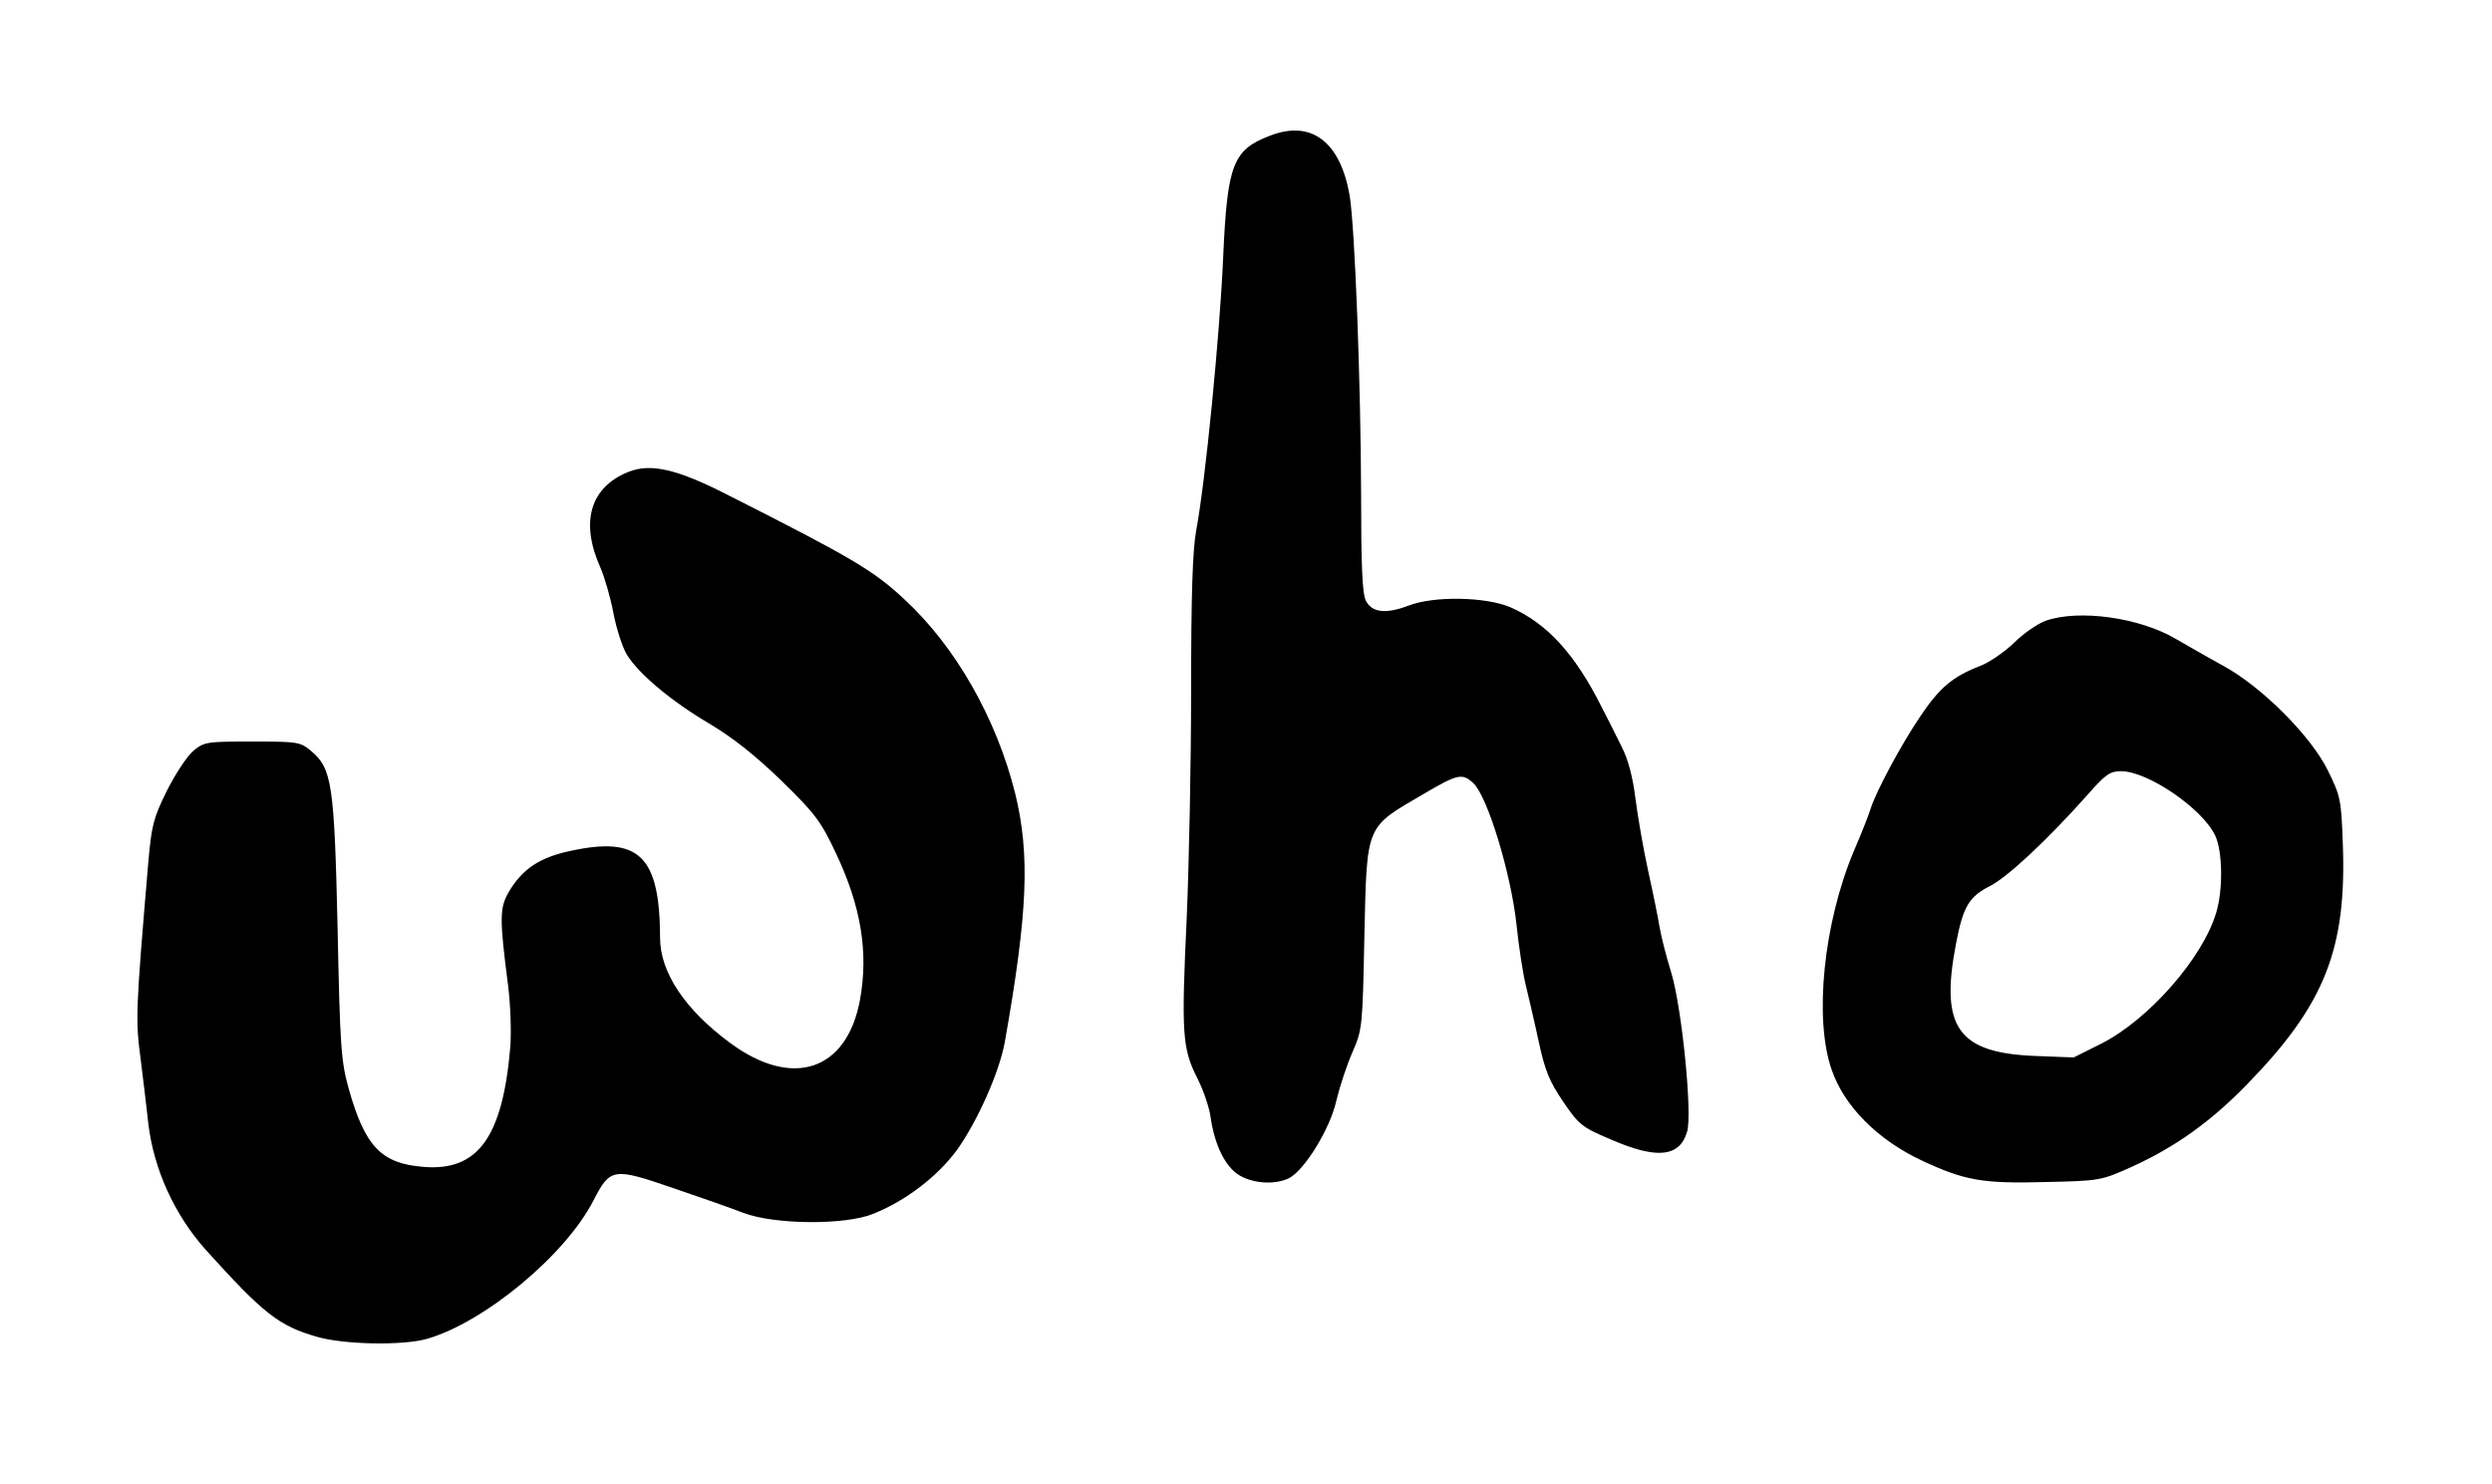
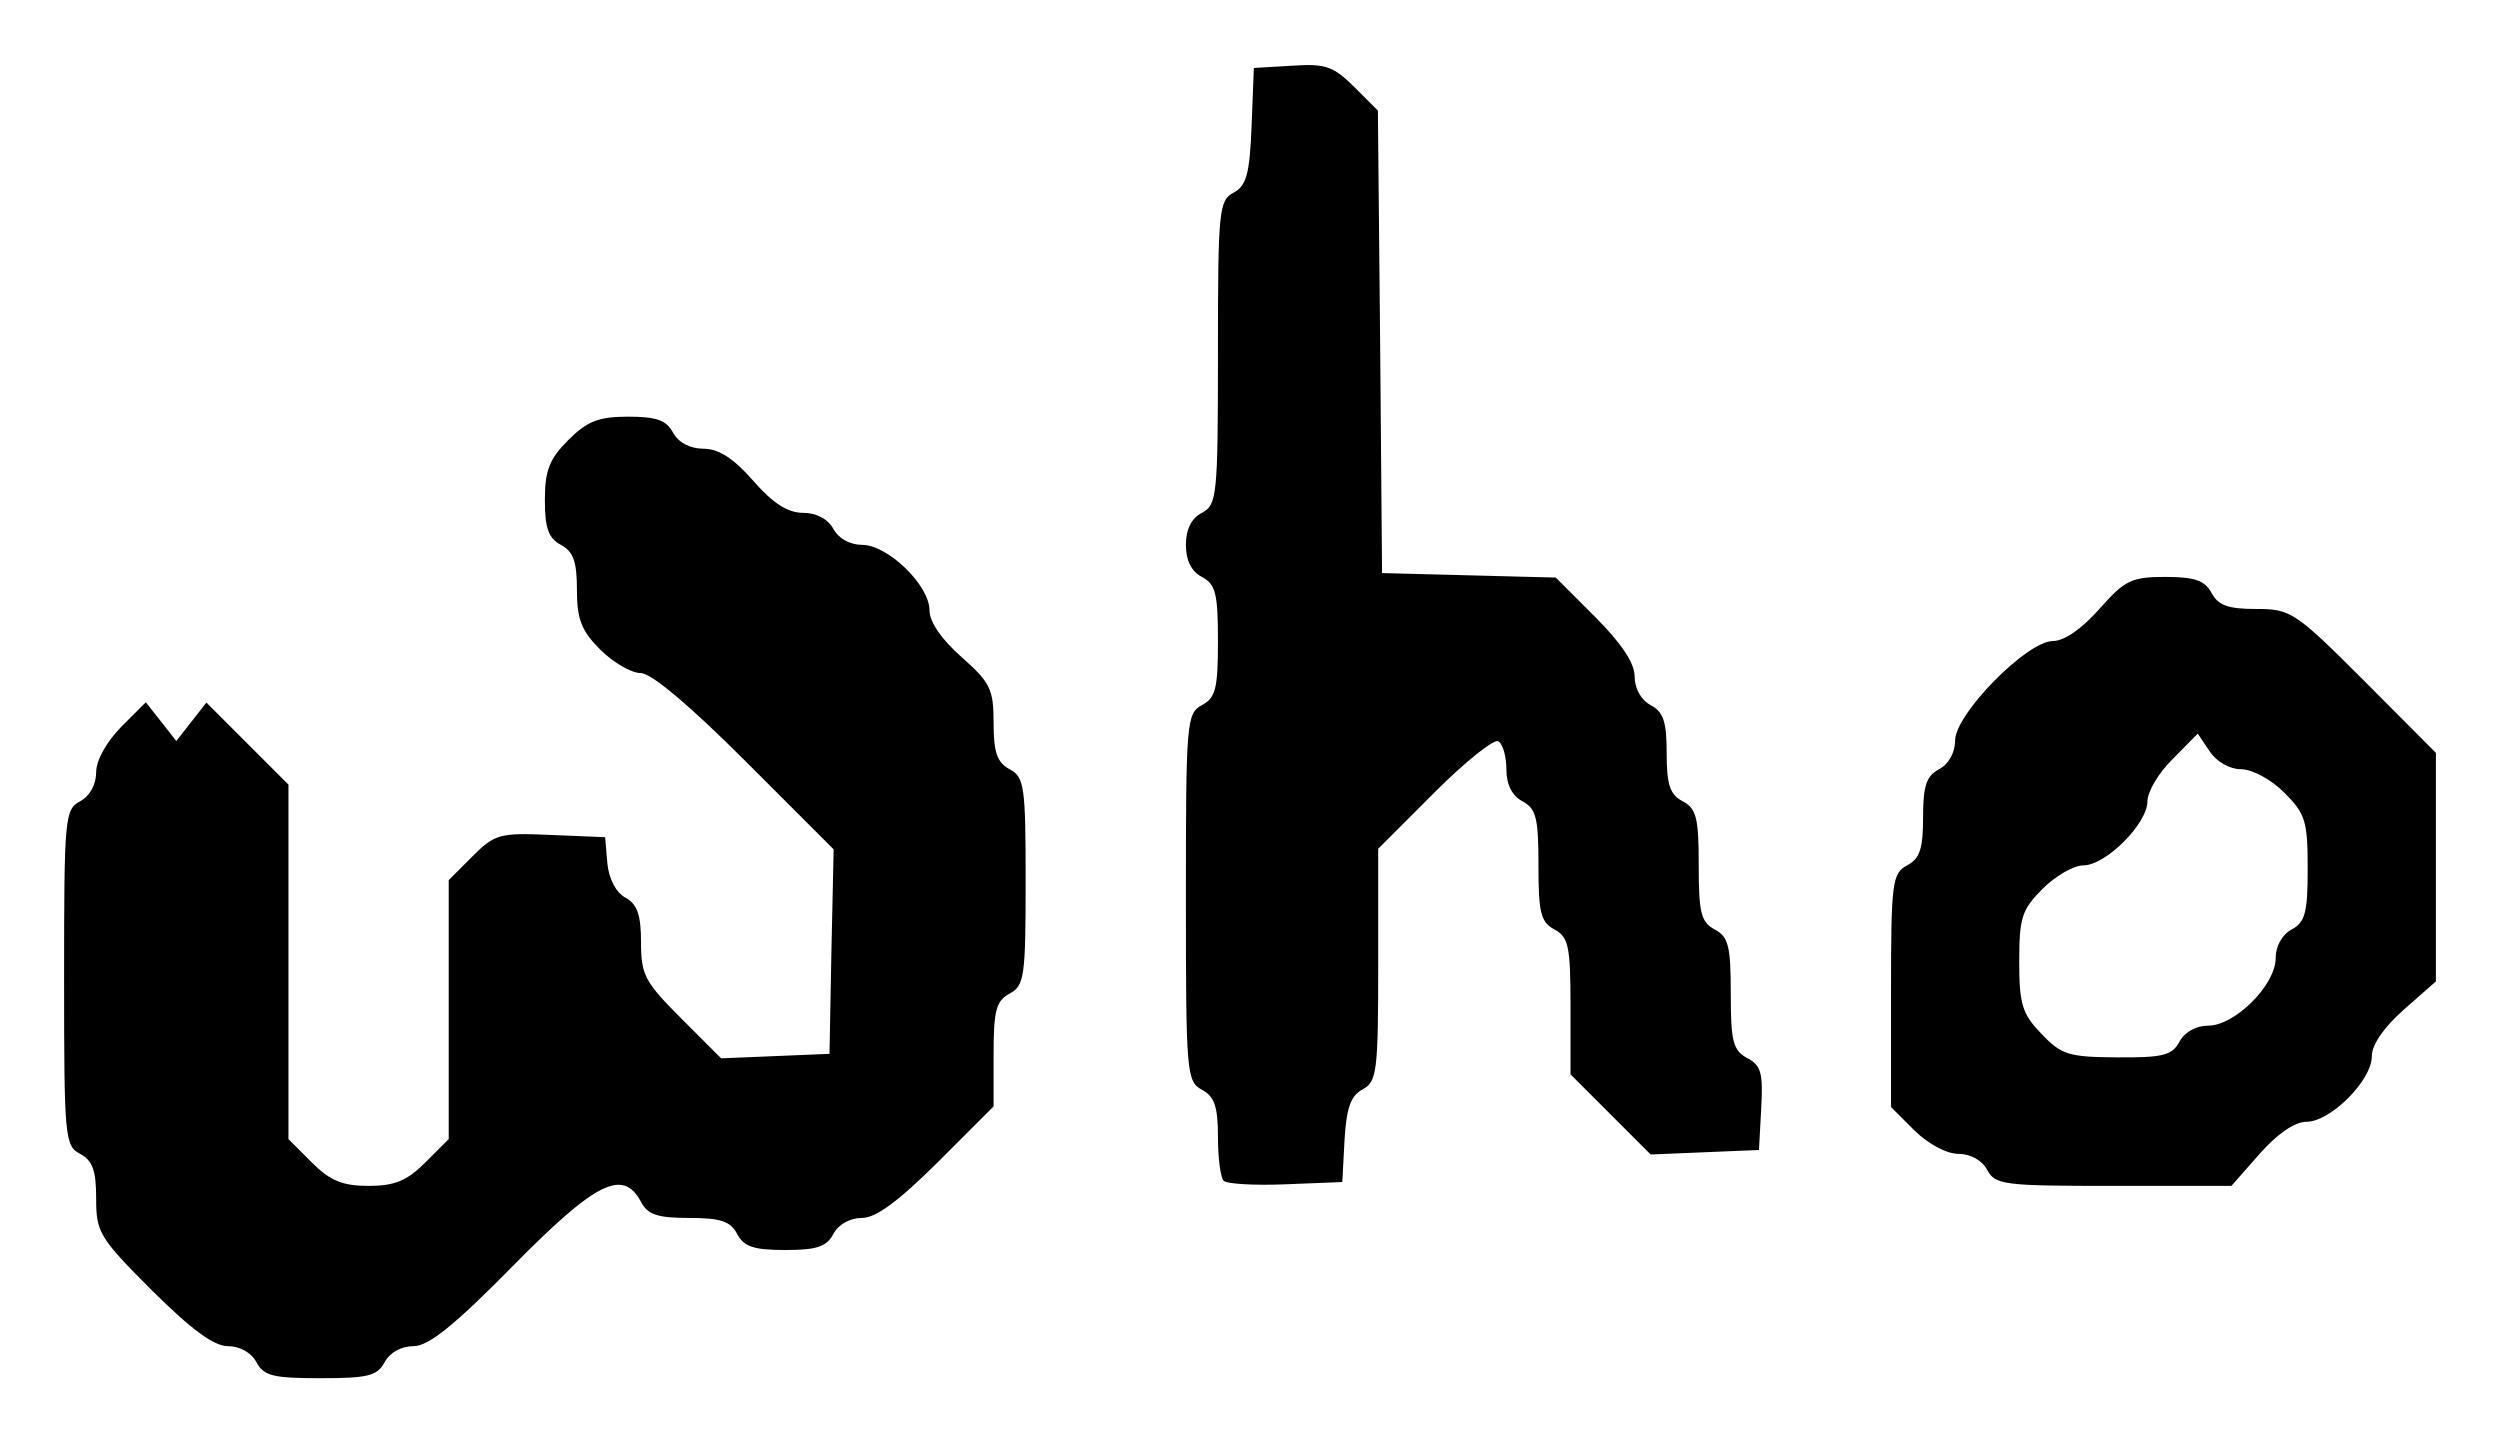
- <svg xmlns="http://www.w3.org/2000/svg" viewBox="0 0 84 50" width="84" height="50" fill="currentColor" role="img" aria-label="who">
-   <path fill-rule="evenodd" d="M 42.82 4.57 C 41.56 5.05, 41.37 5.52, 41.23 8.69 C 41.12 11.26, 40.63 16.26, 40.32 17.89 C 40.2 18.56, 40.15 20.04, 40.15 23.25 C 40.15 25.69, 40.08 29.17, 40 30.98 C 39.82 34.82, 39.85 35.34, 40.35 36.33 C 40.56 36.74, 40.77 37.35, 40.81 37.69 C 40.95 38.62, 41.3 39.33, 41.77 39.62 C 42.24 39.9, 42.95 39.95, 43.43 39.73 C 43.95 39.49, 44.84 38.06, 45.05 37.09 C 45.16 36.63, 45.4 35.9, 45.59 35.47 C 45.92 34.71, 45.93 34.62, 45.99 31.56 C 46.08 27.75, 46.01 27.92, 48 26.76 C 49.14 26.09, 49.29 26.06, 49.66 26.4 C 50.14 26.84, 50.94 29.47, 51.12 31.19 C 51.2 31.94, 51.34 32.87, 51.44 33.25 C 51.53 33.63, 51.73 34.47, 51.87 35.13 C 52.08 36.1, 52.23 36.46, 52.69 37.14 C 53.23 37.93, 53.32 38, 54.31 38.42 C 55.85 39.09, 56.62 39.01, 56.87 38.15 C 57.05 37.53, 56.69 33.98, 56.34 32.81 C 56.17 32.26, 55.99 31.56, 55.94 31.25 C 55.89 30.94, 55.72 30.1, 55.56 29.38 C 55.4 28.65, 55.21 27.56, 55.13 26.94 C 55.04 26.2, 54.88 25.6, 54.67 25.19 C 54.5 24.84, 54.19 24.23, 53.98 23.82 C 53.09 22.05, 52.15 21.02, 50.93 20.48 C 50.11 20.12, 48.34 20.08, 47.47 20.42 C 46.71 20.71, 46.24 20.65, 46.04 20.25 C 45.92 20.02, 45.88 19.05, 45.88 16.71 C 45.87 12.92, 45.67 7.62, 45.49 6.57 C 45.17 4.77, 44.2 4.04, 42.82 4.57 M 21.18 15.91 C 19.89 16.43, 19.55 17.6, 20.24 19.14 C 20.38 19.46, 20.58 20.15, 20.68 20.68 C 20.78 21.21, 20.99 21.84, 21.13 22.07 C 21.53 22.72, 22.63 23.64, 23.9 24.39 C 24.69 24.86, 25.44 25.45, 26.33 26.31 C 27.48 27.43, 27.67 27.69, 28.17 28.75 C 29.02 30.54, 29.28 32.09, 28.99 33.7 C 28.55 36.1, 26.72 36.72, 24.61 35.16 C 23.09 34.04, 22.25 32.78, 22.25 31.62 C 22.24 28.86, 21.55 28.19, 19.26 28.68 C 18.2 28.9, 17.61 29.29, 17.15 30.07 C 16.84 30.61, 16.83 30.94, 17.13 33.25 C 17.21 33.9, 17.24 34.83, 17.2 35.31 C 16.94 38.34, 16.11 39.49, 14.28 39.34 C 12.85 39.23, 12.3 38.65, 11.75 36.69 C 11.5 35.79, 11.46 35.29, 11.38 31.32 C 11.27 26.44, 11.19 25.91, 10.49 25.32 C 10.12 25.01, 10.04 25, 8.5 25 C 6.96 25, 6.88 25.01, 6.51 25.32 C 6.3 25.5, 5.9 26.11, 5.62 26.67 C 5.17 27.58, 5.11 27.83, 5 29.06 C 4.57 34.14, 4.56 34.35, 4.75 35.78 C 4.81 36.28, 4.93 37.22, 5 37.88 C 5.18 39.42, 5.89 40.97, 6.94 42.14 C 8.88 44.29, 9.4 44.7, 10.69 45.07 C 11.59 45.33, 13.56 45.37, 14.38 45.14 C 16.32 44.59, 19.07 42.31, 20.01 40.46 C 20.57 39.38, 20.67 39.36, 22.65 40.04 C 23.56 40.35, 24.65 40.73, 25.06 40.89 C 26.11 41.29, 28.49 41.31, 29.44 40.92 C 30.53 40.48, 31.58 39.68, 32.25 38.78 C 32.94 37.82, 33.69 36.14, 33.87 35.13 C 34.65 30.73, 34.72 28.81, 34.22 26.75 C 33.59 24.23, 32.22 21.81, 30.49 20.21 C 29.44 19.23, 28.75 18.82, 24.5 16.67 C 22.81 15.81, 21.93 15.61, 21.18 15.91 M 68.95 20.93 C 68.68 21.03, 68.2 21.36, 67.89 21.67 C 67.57 21.98, 67.06 22.33, 66.75 22.45 C 65.82 22.81, 65.38 23.18, 64.73 24.15 C 64.09 25.09, 63.23 26.7, 63.06 27.25 C 63.01 27.42, 62.76 28.07, 62.49 28.69 C 61.47 31.12, 61.14 34.33, 61.74 36.06 C 62.16 37.29, 63.29 38.43, 64.79 39.13 C 66.23 39.8, 66.82 39.91, 68.97 39.85 C 70.78 39.81, 70.83 39.8, 71.85 39.34 C 73.31 38.68, 74.52 37.82, 75.76 36.54 C 78.37 33.86, 79.11 31.98, 78.97 28.41 C 78.92 26.96, 78.89 26.83, 78.46 25.96 C 77.89 24.81, 76.24 23.15, 74.93 22.44 C 74.45 22.18, 73.75 21.77, 73.36 21.55 C 72.14 20.82, 70.08 20.53, 68.95 20.93 M 70.38 26.78 C 69 28.33, 67.67 29.57, 67.08 29.87 C 66.37 30.23, 66.17 30.56, 65.93 31.83 C 65.39 34.64, 66 35.5, 68.61 35.6 L 69.9 35.65 70.84 35.18 C 72.43 34.37, 74.24 32.31, 74.7 30.78 C 74.94 30, 74.92 28.7, 74.67 28.17 C 74.24 27.26, 72.4 26, 71.5 26 C 71.12 26, 70.97 26.11, 70.38 26.78" />
+ <svg xmlns="http://www.w3.org/2000/svg" viewBox="0 0 78 45" width="78" height="45" fill="currentColor" role="img" aria-label="who">
+   <path fill-rule="evenodd" d="M 8 42.5 C 7.84 42.2, 7.48 42, 7.11 42 C 6.67 42, 5.97 41.48, 4.74 40.26 C 3.1 38.62, 3 38.45, 3 37.39 C 3 36.52, 2.89 36.21, 2.5 36 C 2.02 35.75, 2 35.48, 2 30.5 C 2 25.52, 2.02 25.25, 2.5 25 C 2.8 24.84, 3 24.48, 3 24.1 C 3 23.72, 3.32 23.15, 3.78 22.68 L 4.55 21.91 L 5.03 22.52 L 5.5 23.12 L 5.97 22.52 L 6.44 21.92 L 7.72 23.2 L 9 24.48 L 9 30.01 L 9 35.54 L 9.73 36.27 C 10.3 36.84, 10.69 37, 11.5 37 C 12.31 37, 12.7 36.84, 13.27 36.27 L 14 35.54 L 14 31.5 L 14 27.46 L 14.74 26.72 C 15.44 26.02, 15.59 25.98, 17.18 26.05 L 18.88 26.12 L 18.95 26.94 C 19 27.43, 19.22 27.85, 19.52 28.01 C 19.88 28.21, 20 28.54, 20 29.4 C 20 30.42, 20.12 30.64, 21.25 31.77 L 22.5 33.02 L 24.19 32.95 L 25.88 32.88 L 25.94 29.69 L 26.01 26.5 L 23.26 23.75 C 21.51 22, 20.32 21, 19.99 21 C 19.7 21, 19.13 20.67, 18.73 20.27 C 18.14 19.68, 18 19.32, 18 18.4 C 18 17.52, 17.89 17.21, 17.5 17 C 17.11 16.79, 17 16.48, 17 15.6 C 17 14.68, 17.14 14.32, 17.73 13.73 C 18.32 13.14, 18.68 13, 19.6 13 C 20.48 13, 20.79 13.11, 21 13.5 C 21.17 13.81, 21.53 14, 21.95 14 C 22.42 14, 22.89 14.3, 23.5 15 C 24.11 15.7, 24.58 16, 25.05 16 C 25.47 16, 25.83 16.19, 26 16.5 C 26.16 16.8, 26.52 17, 26.9 17 C 27.7 17, 29 18.26, 29 19.04 C 29 19.41, 29.38 19.95, 30 20.5 C 30.89 21.29, 31 21.49, 31 22.55 C 31 23.48, 31.11 23.79, 31.5 24 C 31.96 24.25, 32 24.52, 32 27.5 C 32 30.48, 31.96 30.75, 31.5 31 C 31.08 31.23, 31 31.52, 31 32.89 L 31 34.52 L 29.26 36.26 C 28.03 37.48, 27.33 38, 26.89 38 C 26.52 38, 26.16 38.2, 26 38.5 C 25.79 38.9, 25.48 39, 24.5 39 C 23.52 39, 23.21 38.9, 23 38.5 C 22.79 38.1, 22.48 38, 21.5 38 C 20.52 38, 20.21 37.9, 20 37.5 C 19.44 36.45, 18.6 36.86, 16 39.5 C 14.17 41.36, 13.37 42, 12.9 42 C 12.52 42, 12.16 42.2, 12 42.5 C 11.77 42.93, 11.48 43, 10 43 C 8.52 43, 8.23 42.93, 8 42.5 Z M 38.18 36.84 C 38.08 36.75, 38 36.13, 38 35.47 C 38 34.52, 37.89 34.21, 37.5 34 C 37.02 33.74, 37 33.48, 37 28 C 37 22.52, 37.02 22.26, 37.5 22 C 37.93 21.77, 38 21.48, 38 20 C 38 18.52, 37.93 18.23, 37.5 18 C 37.17 17.83, 37 17.48, 37 17 C 37 16.52, 37.17 16.17, 37.5 16 C 37.97 15.75, 38 15.48, 38 11 C 38 6.56, 38.03 6.25, 38.49 6.01 C 38.89 5.79, 38.99 5.43, 39.05 3.93 L 39.12 2.12 L 40.32 2.05 C 41.36 1.98, 41.6 2.07, 42.25 2.71 L 42.99 3.45 L 43.06 10.66 L 43.12 17.88 L 45.83 17.95 L 48.54 18.02 L 49.77 19.25 C 50.59 20.07, 51 20.69, 51 21.1 C 51 21.48, 51.2 21.84, 51.5 22 C 51.9 22.21, 52 22.52, 52 23.5 C 52 24.48, 52.1 24.79, 52.5 25 C 52.93 25.23, 53 25.52, 53 27 C 53 28.48, 53.07 28.77, 53.5 29 C 53.93 29.23, 54 29.52, 54 31 C 54 32.49, 54.07 32.77, 54.51 33.01 C 54.95 33.24, 55.01 33.48, 54.95 34.58 L 54.88 35.88 L 53.19 35.95 L 51.5 36.02 L 50.25 34.77 L 49 33.52 L 49 31.4 C 49 29.52, 48.94 29.24, 48.5 29 C 48.07 28.77, 48 28.48, 48 27 C 48 25.52, 47.93 25.23, 47.5 25 C 47.18 24.83, 47 24.48, 47 24.01 C 47 23.61, 46.89 23.21, 46.75 23.13 C 46.62 23.04, 45.72 23.76, 44.75 24.73 L 43 26.48 L 43 30.11 C 43 33.44, 42.96 33.75, 42.51 33.99 C 42.14 34.19, 42.01 34.57, 41.95 35.56 L 41.88 36.88 L 40.11 36.95 C 39.15 36.99, 38.27 36.94, 38.18 36.84 Z M 62 36.5 C 61.84 36.2, 61.48 36, 61.1 36 C 60.73 36, 60.16 35.69, 59.73 35.27 L 59 34.54 L 59 30.9 C 59 27.52, 59.04 27.25, 59.5 27 C 59.9 26.79, 60 26.48, 60 25.5 C 60 24.52, 60.1 24.21, 60.5 24 C 60.8 23.84, 61 23.48, 61 23.1 C 61 22.28, 63.24 20, 64.05 20 C 64.41 20, 64.96 19.61, 65.5 19 C 66.29 18.11, 66.49 18, 67.55 18 C 68.48 18, 68.79 18.11, 69 18.5 C 69.21 18.89, 69.52 19, 70.39 19 C 71.47 19, 71.6 19.08, 73.76 21.24 L 76 23.49 L 76 27.06 L 76 30.62 L 75 31.5 C 74.38 32.05, 74 32.59, 74 32.96 C 74 33.71, 72.71 35, 71.96 35 C 71.59 35, 71.05 35.38, 70.5 36 L 69.62 37 L 65.95 37 C 62.52 37, 62.25 36.97, 62 36.5 Z M 68 32.5 C 68.16 32.2, 68.52 32, 68.9 32 C 69.73 32, 71 30.73, 71 29.9 C 71 29.52, 71.2 29.16, 71.5 29 C 71.92 28.77, 72 28.48, 72 27.1 C 72 25.62, 71.93 25.39, 71.27 24.73 C 70.86 24.32, 70.27 24, 69.92 24 C 69.57 24, 69.16 23.77, 68.94 23.44 L 68.57 22.89 L 67.79 23.68 C 67.35 24.11, 67 24.7, 67 25 C 67 25.7, 65.7 27, 65 27 C 64.7 27, 64.13 27.33, 63.73 27.73 C 63.08 28.38, 63 28.63, 63 30 C 63 31.33, 63.09 31.63, 63.69 32.25 C 64.31 32.91, 64.54 32.98, 66.05 32.99 C 67.48 33, 67.77 32.93, 68 32.5 Z" />
</svg>
